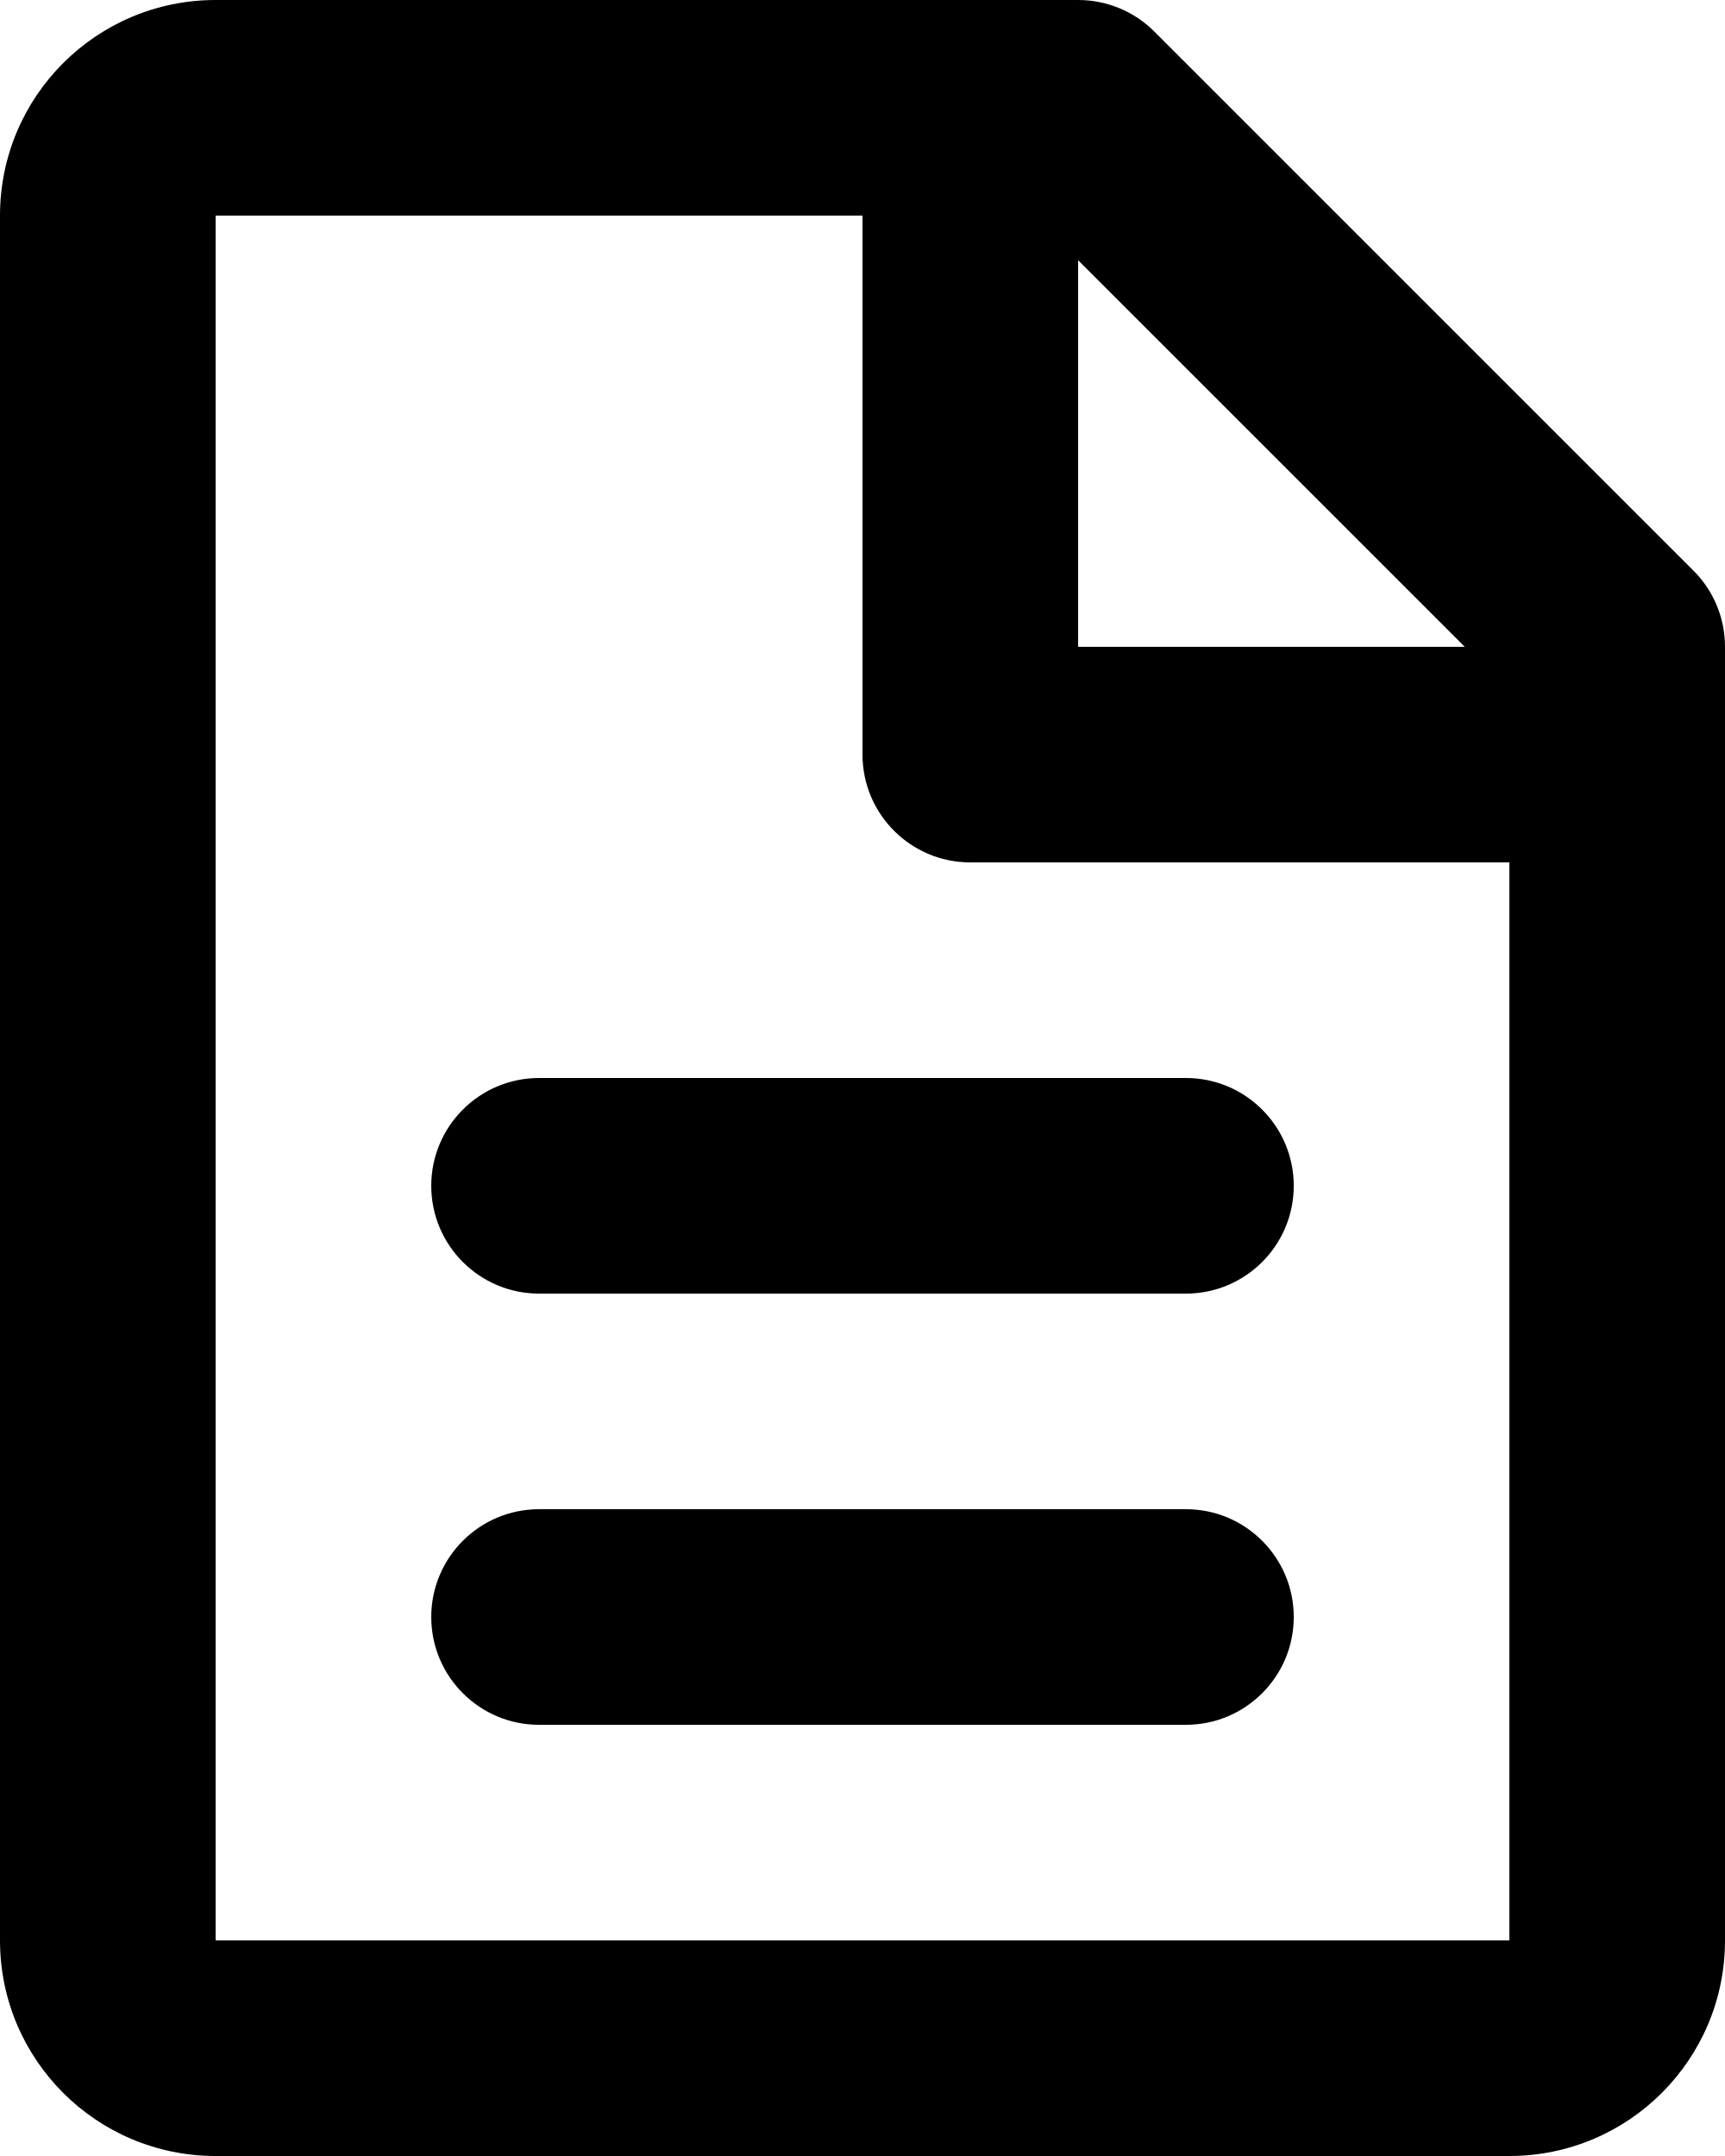
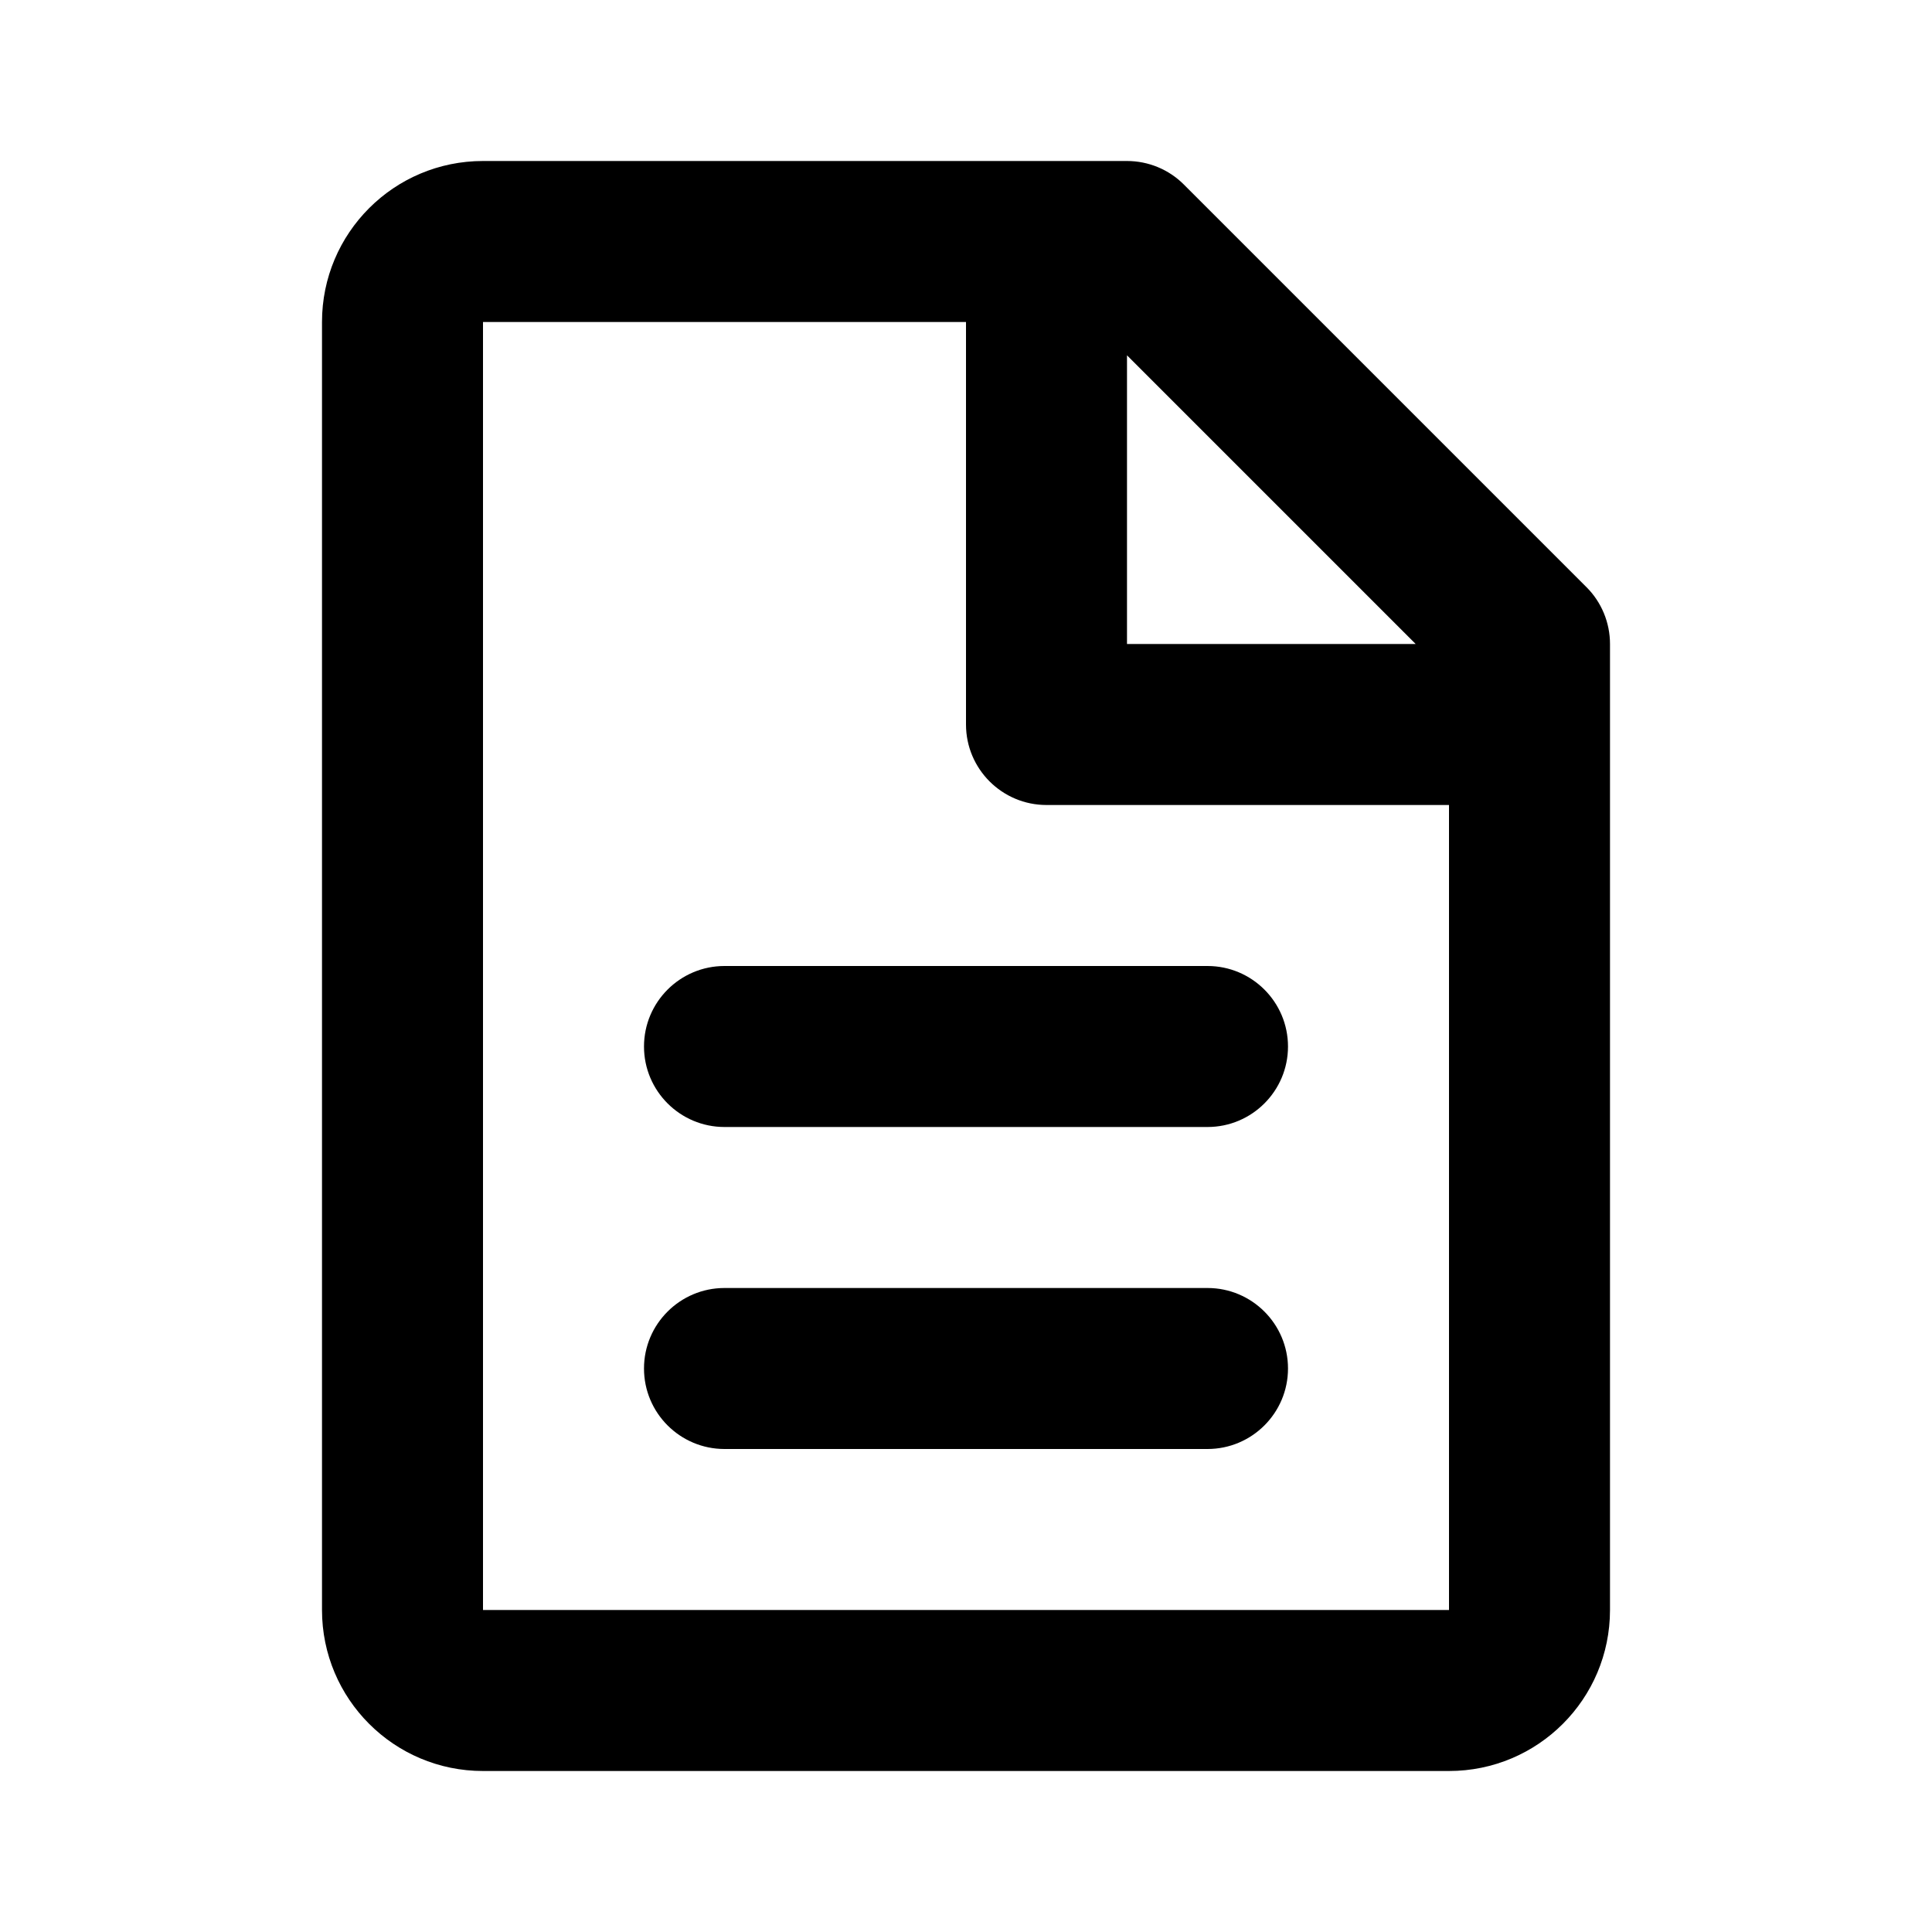
- <svg xmlns="http://www.w3.org/2000/svg" width="16" height="20" viewBox="0 0 16 20" fill="none">
-   <path d="M0 2C0 0.895 0.895 0 2 0H10C10.265 0 10.52 0.105 10.707 0.293L15.707 5.293C15.895 5.48 16 5.735 16 6V18C16 19.105 15.105 20 14 20H2C0.895 20 0 19.105 0 18V2ZM13.586 6L10 2.414V6H13.586ZM8 2L2 2V18H14V8H9C8.448 8 8 7.552 8 7V2ZM4 11C4 10.448 4.448 10 5 10H11C11.552 10 12 10.448 12 11C12 11.552 11.552 12 11 12H5C4.448 12 4 11.552 4 11ZM4 15C4 14.448 4.448 14 5 14H11C11.552 14 12 14.448 12 15C12 15.552 11.552 16 11 16H5C4.448 16 4 15.552 4 15Z" fill="currentColor" />
+ <svg xmlns="http://www.w3.org/2000/svg" width="24" height="24" viewBox="0 0 24 24" fill="none">
+   <path d="M4 4C4 2.895 4.895 2 6 2H14C14.265 2 14.52 2.105 14.707 2.293L19.707 7.293C19.895 7.48 20 7.735 20 8V20C20 21.105 19.105 22 18 22H6C4.895 22 4 21.105 4 20V4ZM17.586 8L14 4.414V8H17.586ZM12 4L6 4V20H18V10H13C12.448 10 12 9.552 12 9V4ZM8 13C8 12.448 8.448 12 9 12H15C15.552 12 16 12.448 16 13C16 13.552 15.552 14 15 14H9C8.448 14 8 13.552 8 13ZM8 17C8 16.448 8.448 16 9 16H15C15.552 16 16 16.448 16 17C16 17.552 15.552 18 15 18H9C8.448 18 8 17.552 8 17Z" fill="currentColor" />
</svg>
